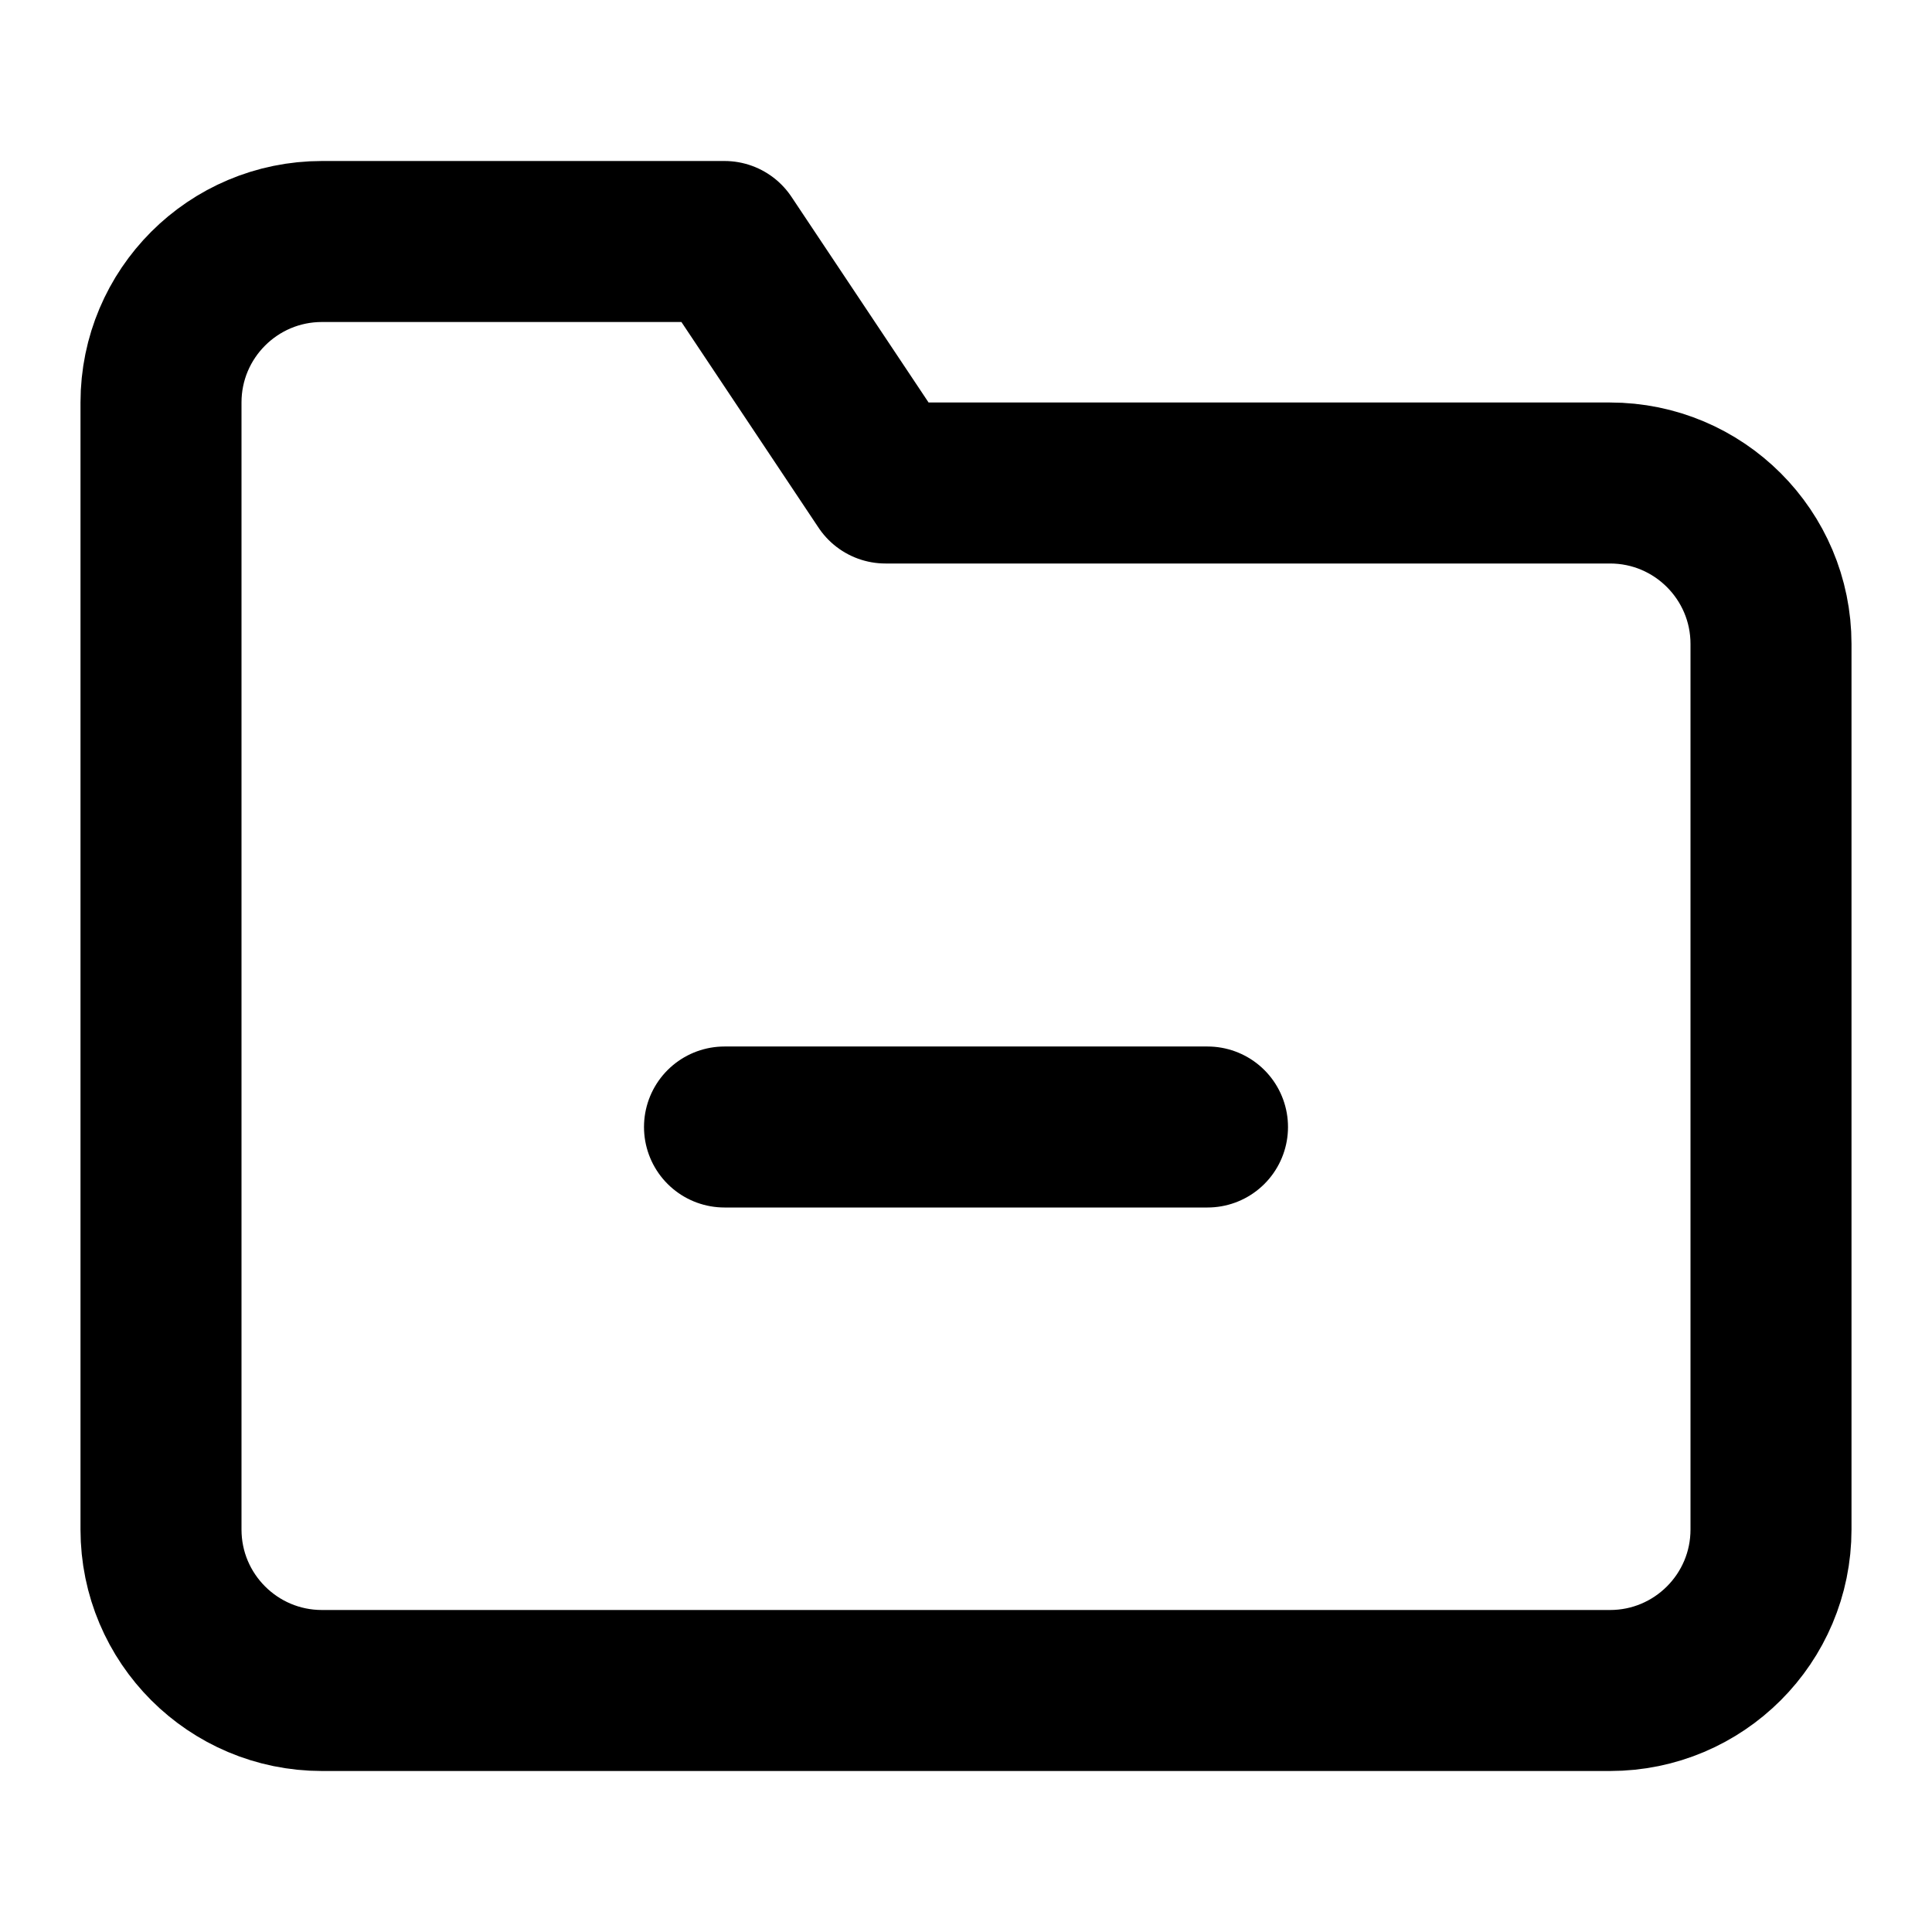
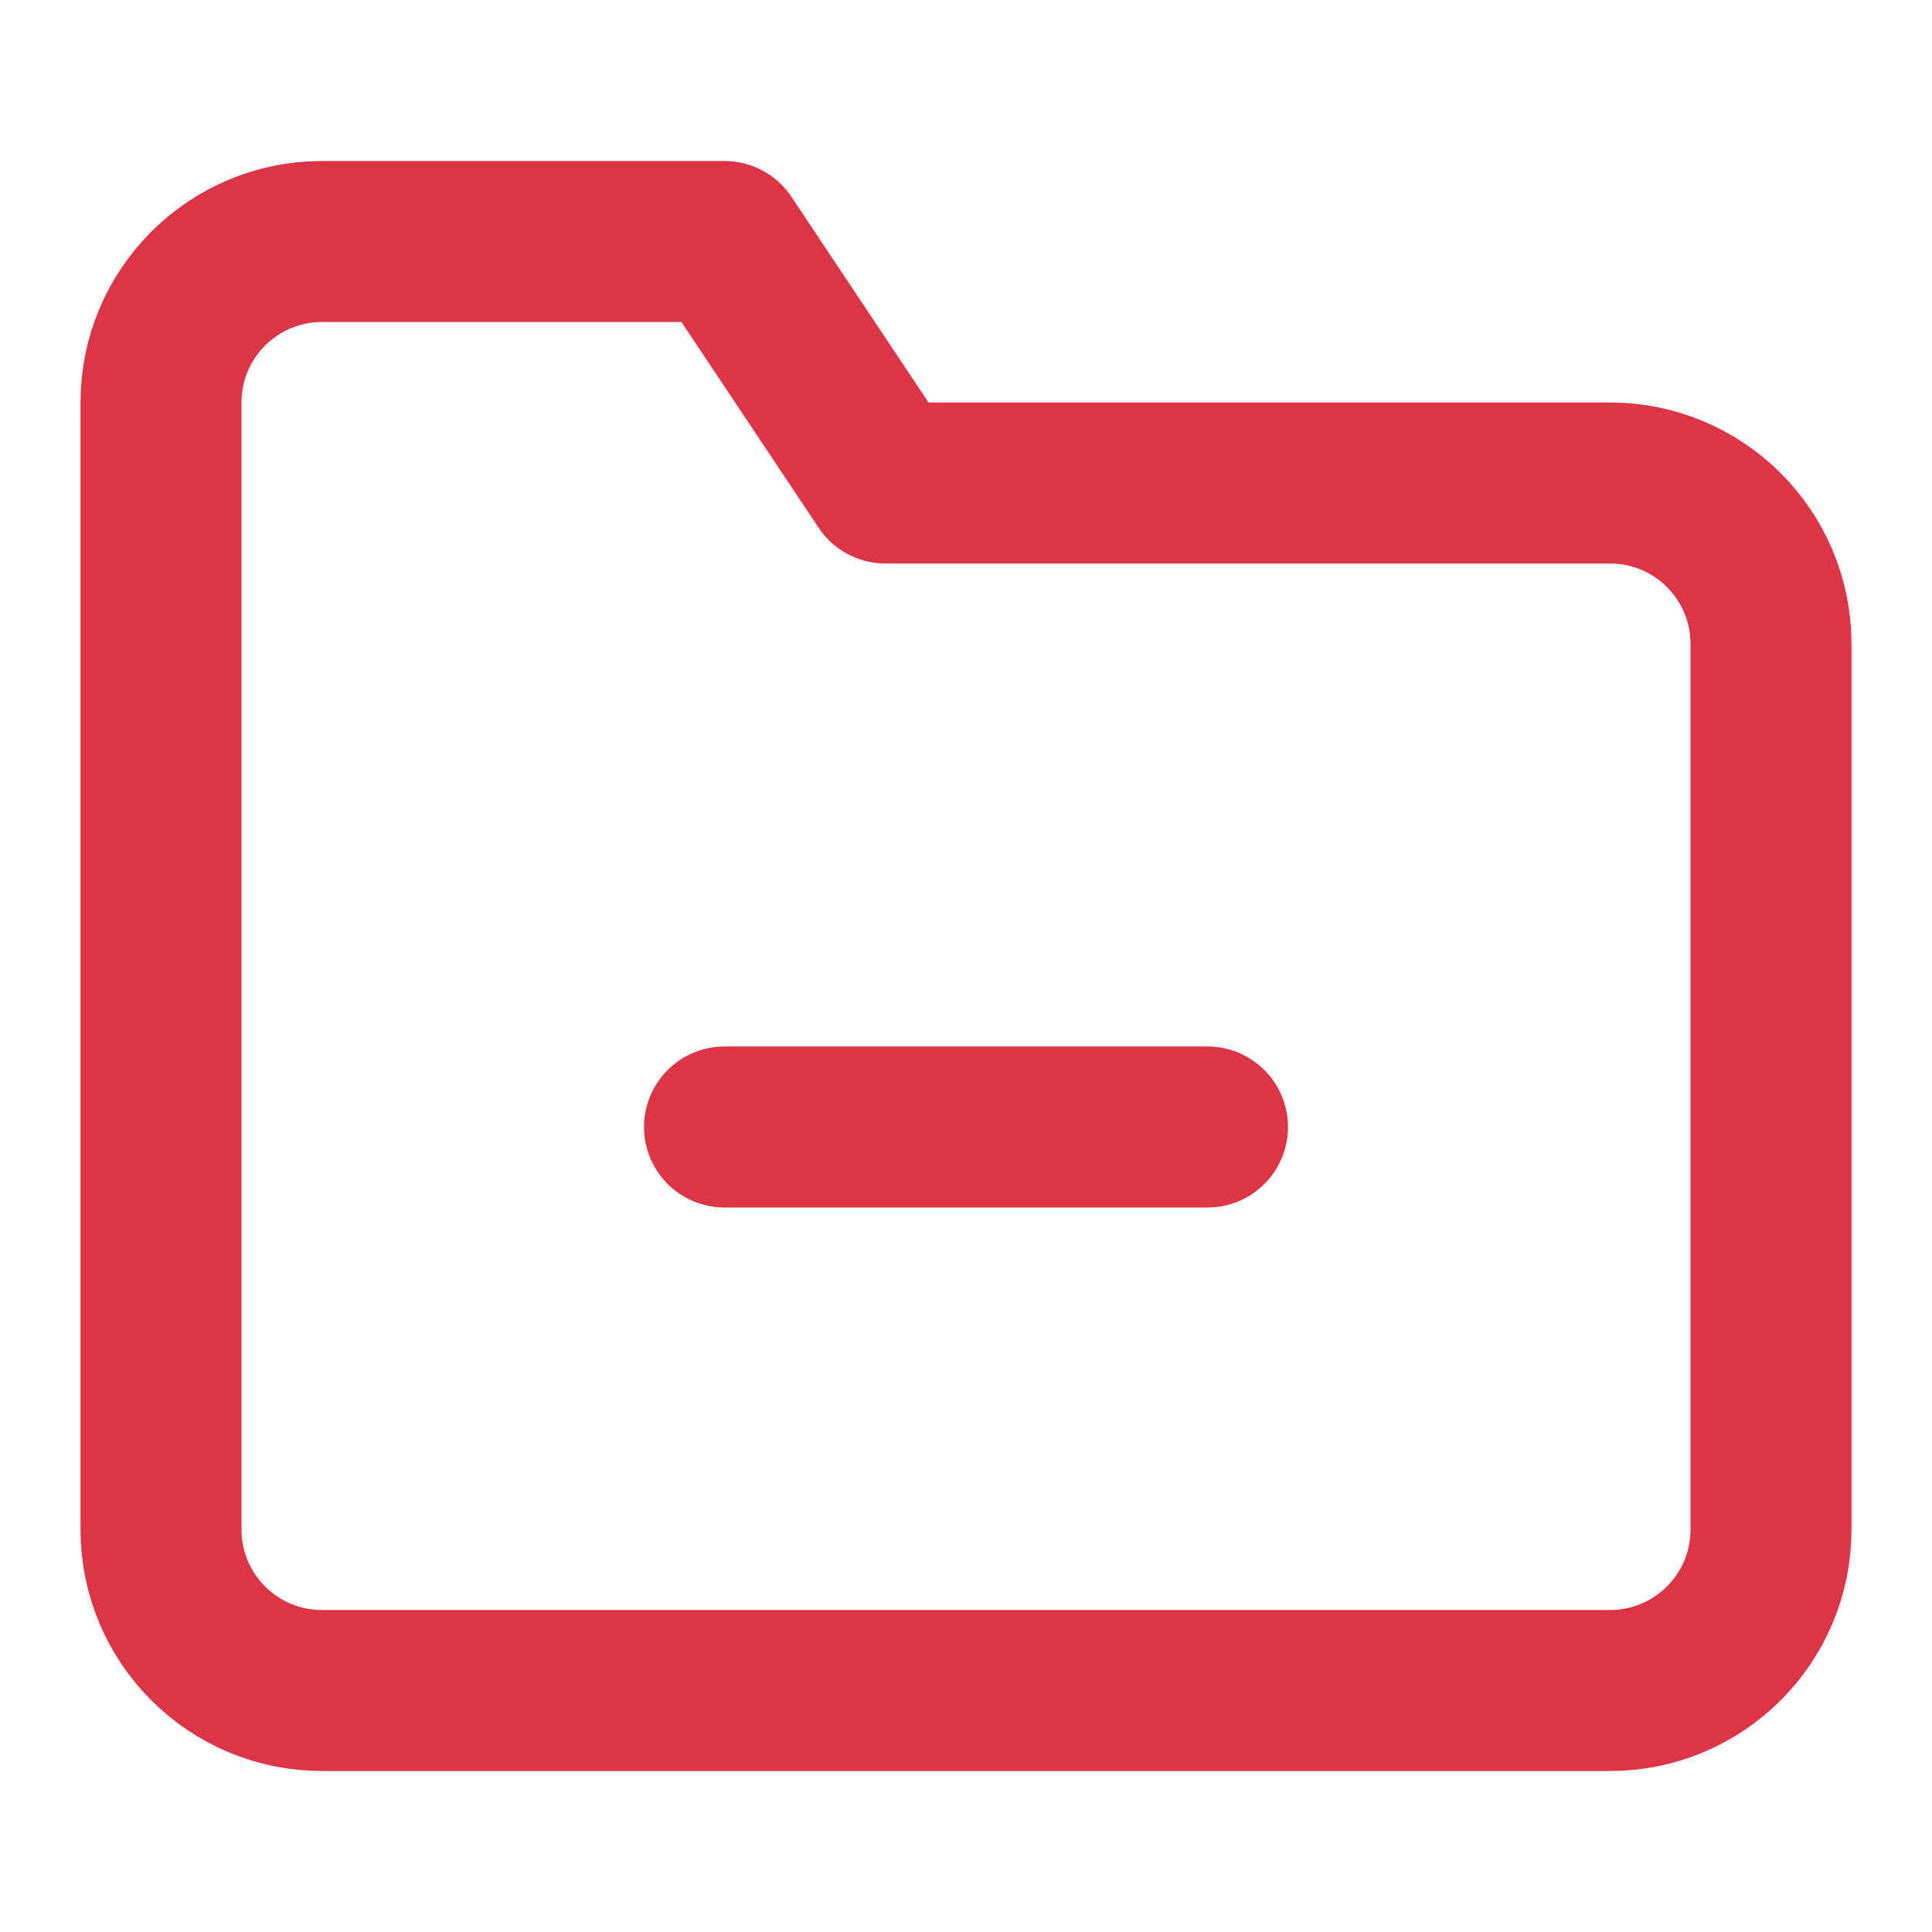
- <svg xmlns="http://www.w3.org/2000/svg" width="24" height="24" viewBox="0 0 24 24" fill="none" stroke="currentColor" stroke-width="2" stroke-linecap="round" stroke-linejoin="round" class="feather feather-folder-minus">
+ <svg xmlns="http://www.w3.org/2000/svg" width="24" height="24" viewBox="0 0 24 24" fill="none" stroke="#dc3545" stroke-width="2" stroke-linecap="round" stroke-linejoin="round" class="feather feather-folder-minus">
  <path d="M22 19a2 2 0 0 1-2 2H4a2 2 0 0 1-2-2V5a2 2 0 0 1 2-2h5l2 3h9a2 2 0 0 1 2 2z" />
  <line x1="9" y1="14" x2="15" y2="14" />
</svg>
